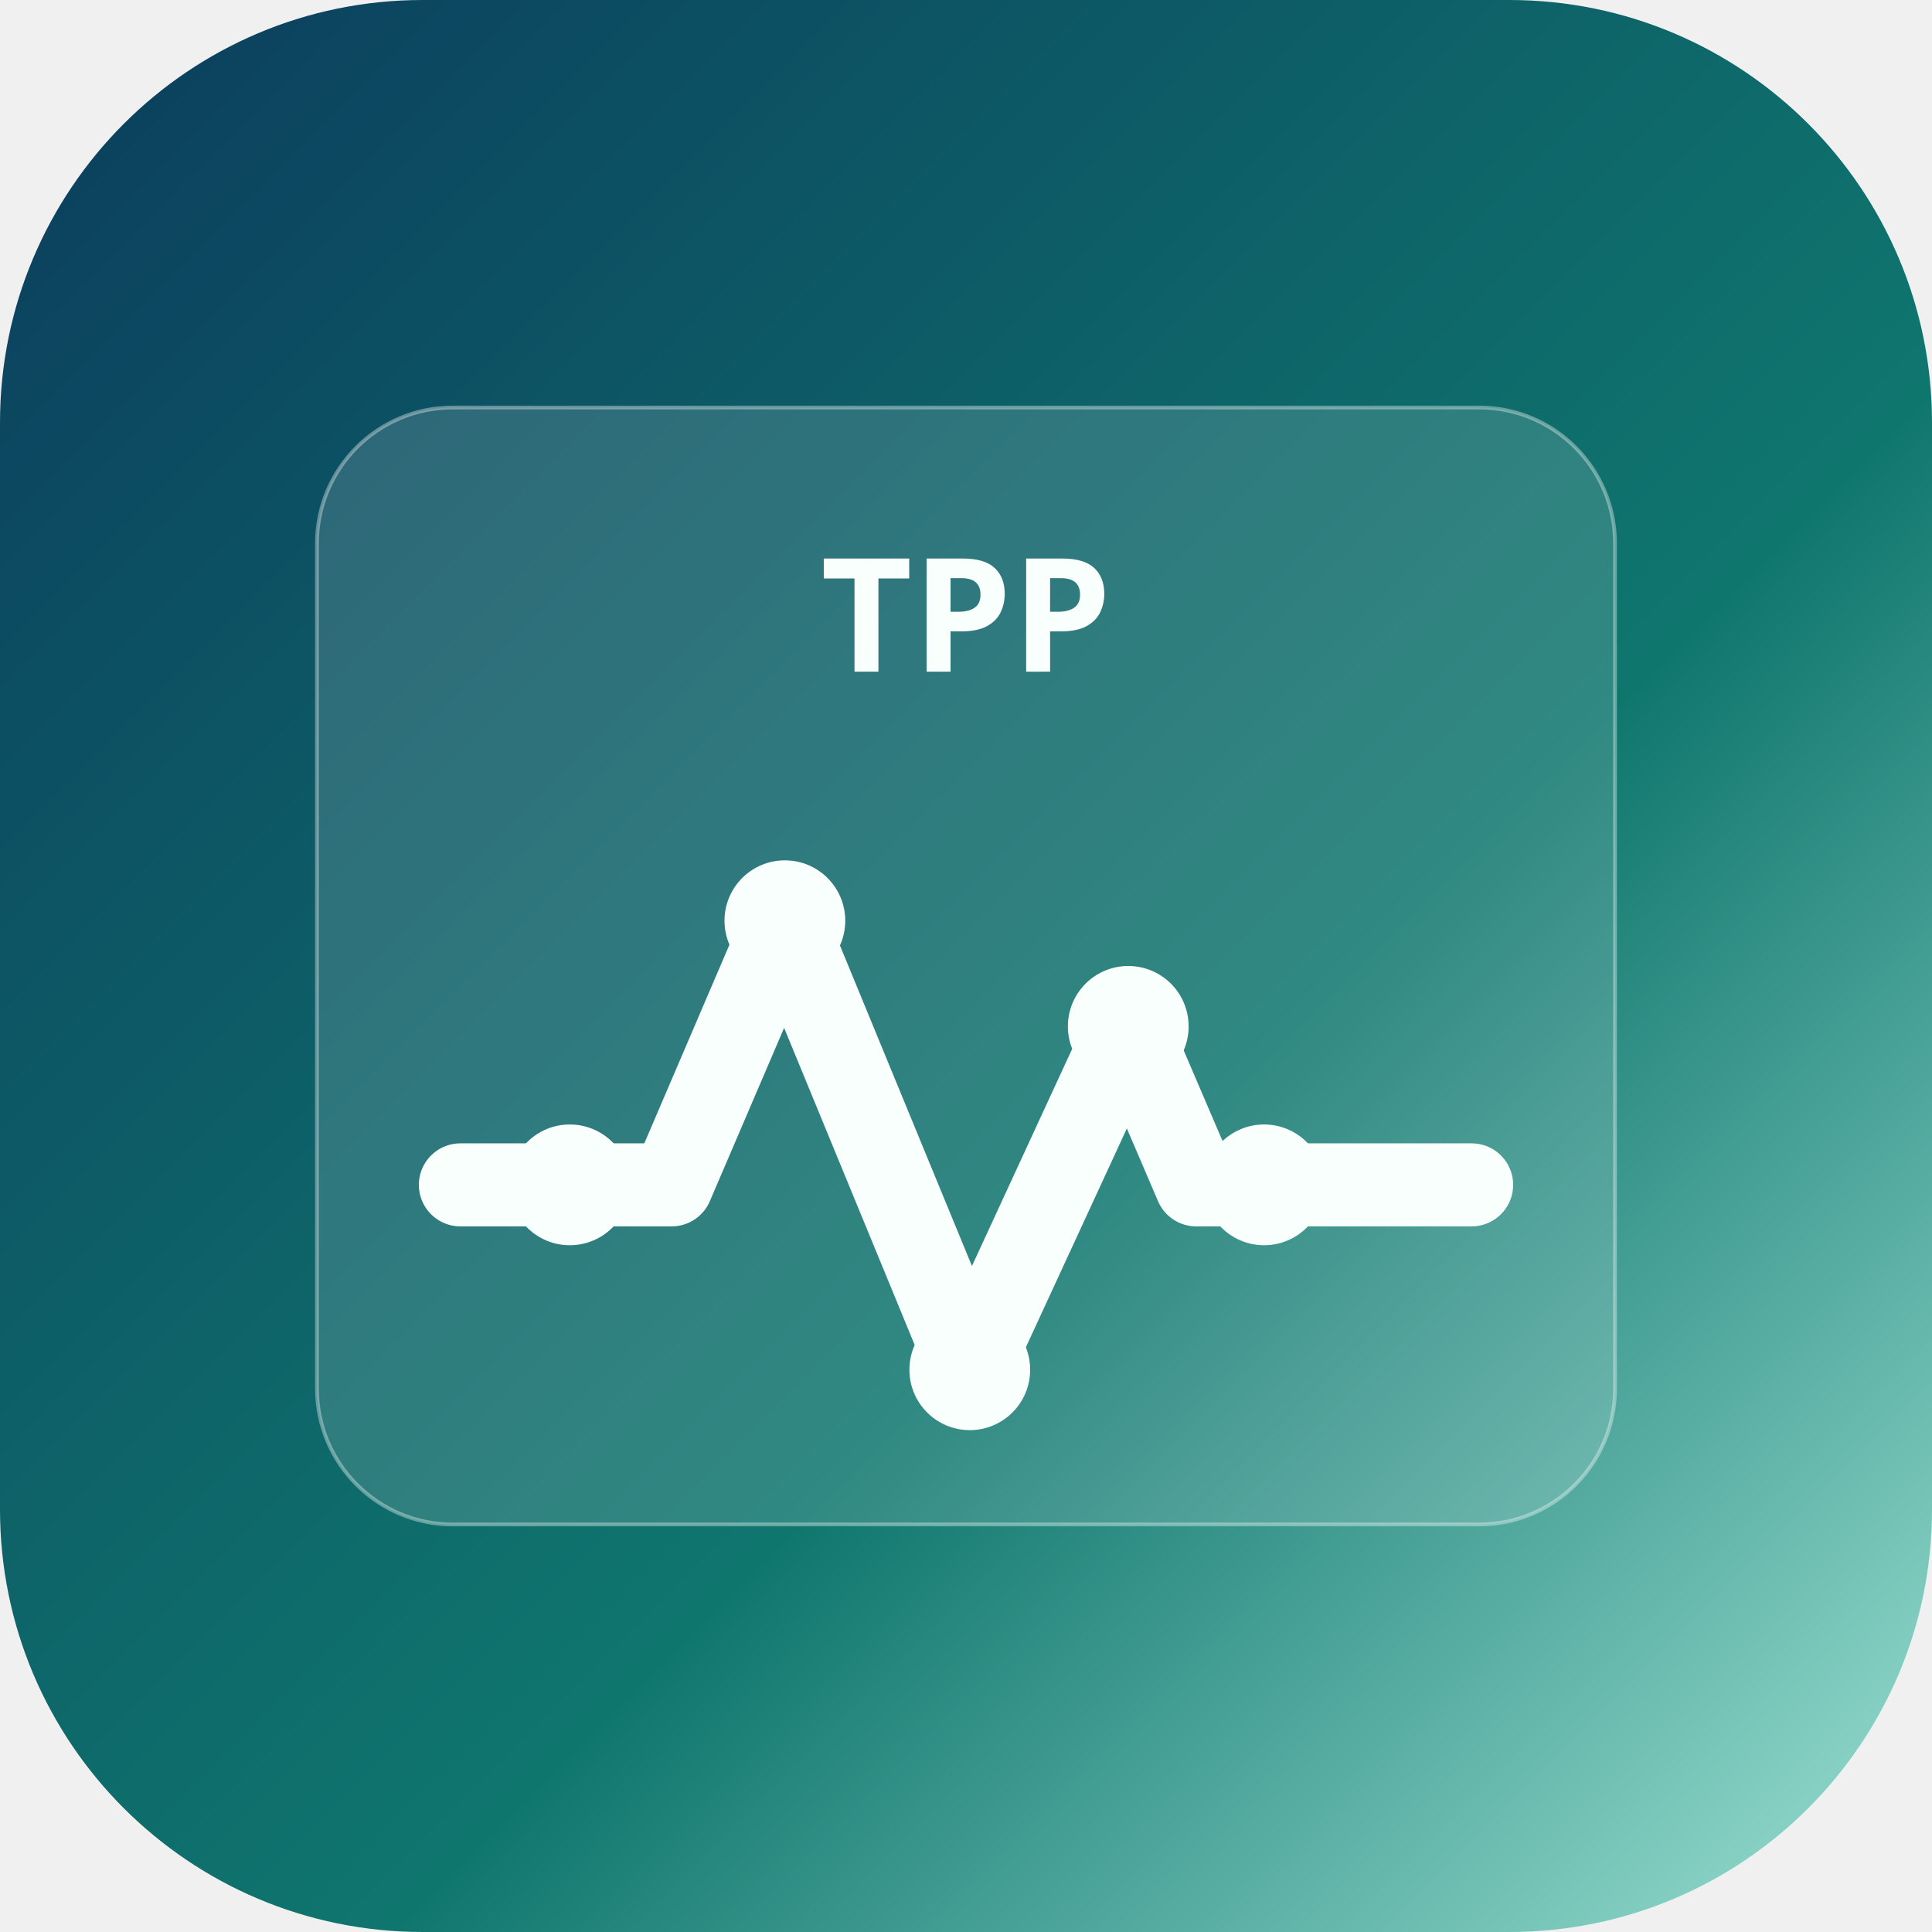
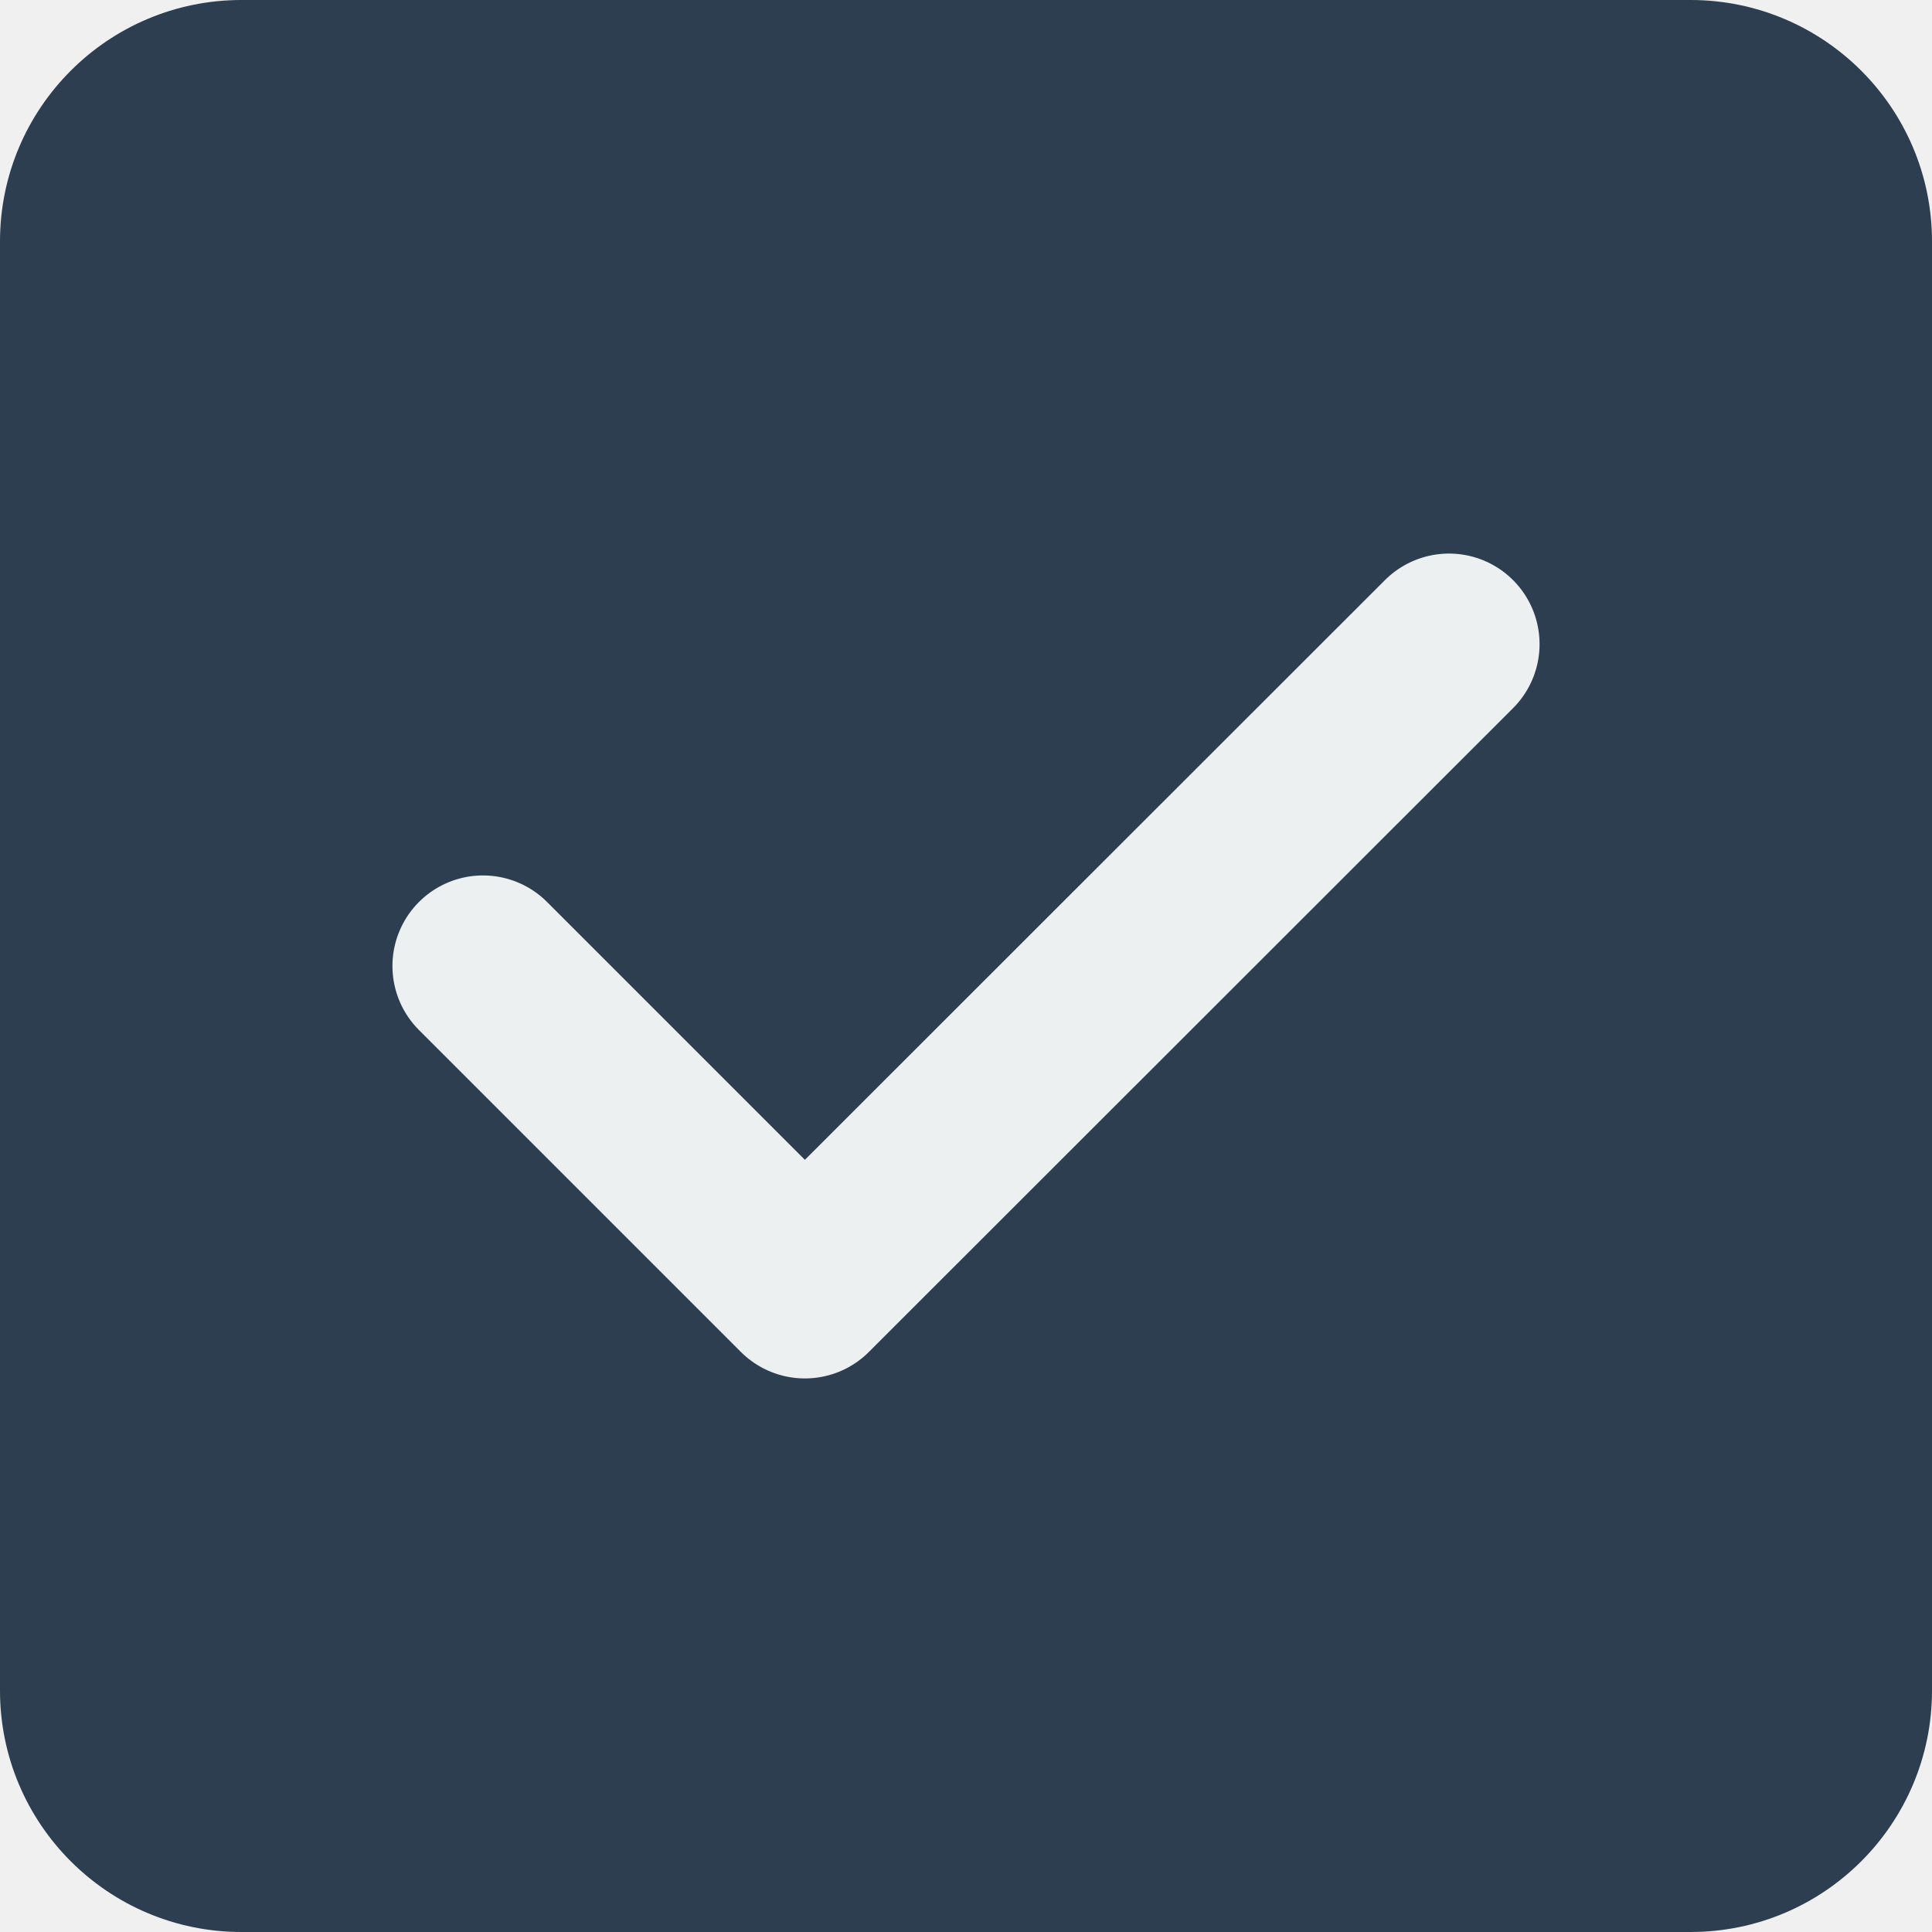
- <svg xmlns="http://www.w3.org/2000/svg" viewBox="0 0 512 512" role="img" aria-labelledby="title desc">
-   <defs>
-     <linearGradient id="bg" x1="0%" y1="0%" x2="100%" y2="100%">
-       <stop offset="0%" stop-color="#0b3c5d" />
-       <stop offset="60%" stop-color="#0f766e" />
-       <stop offset="100%" stop-color="#9fe3d5" />
-     </linearGradient>
-   </defs>
-   <rect width="512" height="512" rx="112" fill="url(#bg)" />
-   <rect x="84" y="108" width="344" height="296" rx="36" fill="#ffffff" fill-opacity="0.14" stroke="#ffffff" stroke-opacity="0.36" />
-   <path d="M122 314h56l30-70 49 119 42-91 18 42h73" fill="none" stroke="#f8fffd" stroke-linecap="round" stroke-linejoin="round" stroke-width="22" />
-   <circle cx="151" cy="314" r="16" fill="#f8fffd" />
-   <circle cx="208" cy="244" r="16" fill="#f8fffd" />
-   <circle cx="257" cy="363" r="16" fill="#f8fffd" />
-   <circle cx="299" cy="272" r="16" fill="#f8fffd" />
-   <circle cx="335" cy="314" r="16" fill="#f8fffd" />
-   <text x="256" y="178" text-anchor="middle" font-family="IBM Plex Sans, Segoe UI, sans-serif" font-size="42" font-weight="700" fill="#f8fffd">TPP</text>
+ <svg xmlns="http://www.w3.org/2000/svg" width="512" height="512" viewBox="0 0 512 512">
+   <rect width="512" height="512" fill="#2c3e50" rx="64" />
+   <path d="M128 256 l85.3 85.3 L384 170.7" stroke="#ecf0f1" stroke-width="48" stroke-linecap="round" stroke-linejoin="round" fill="none" />
</svg>
